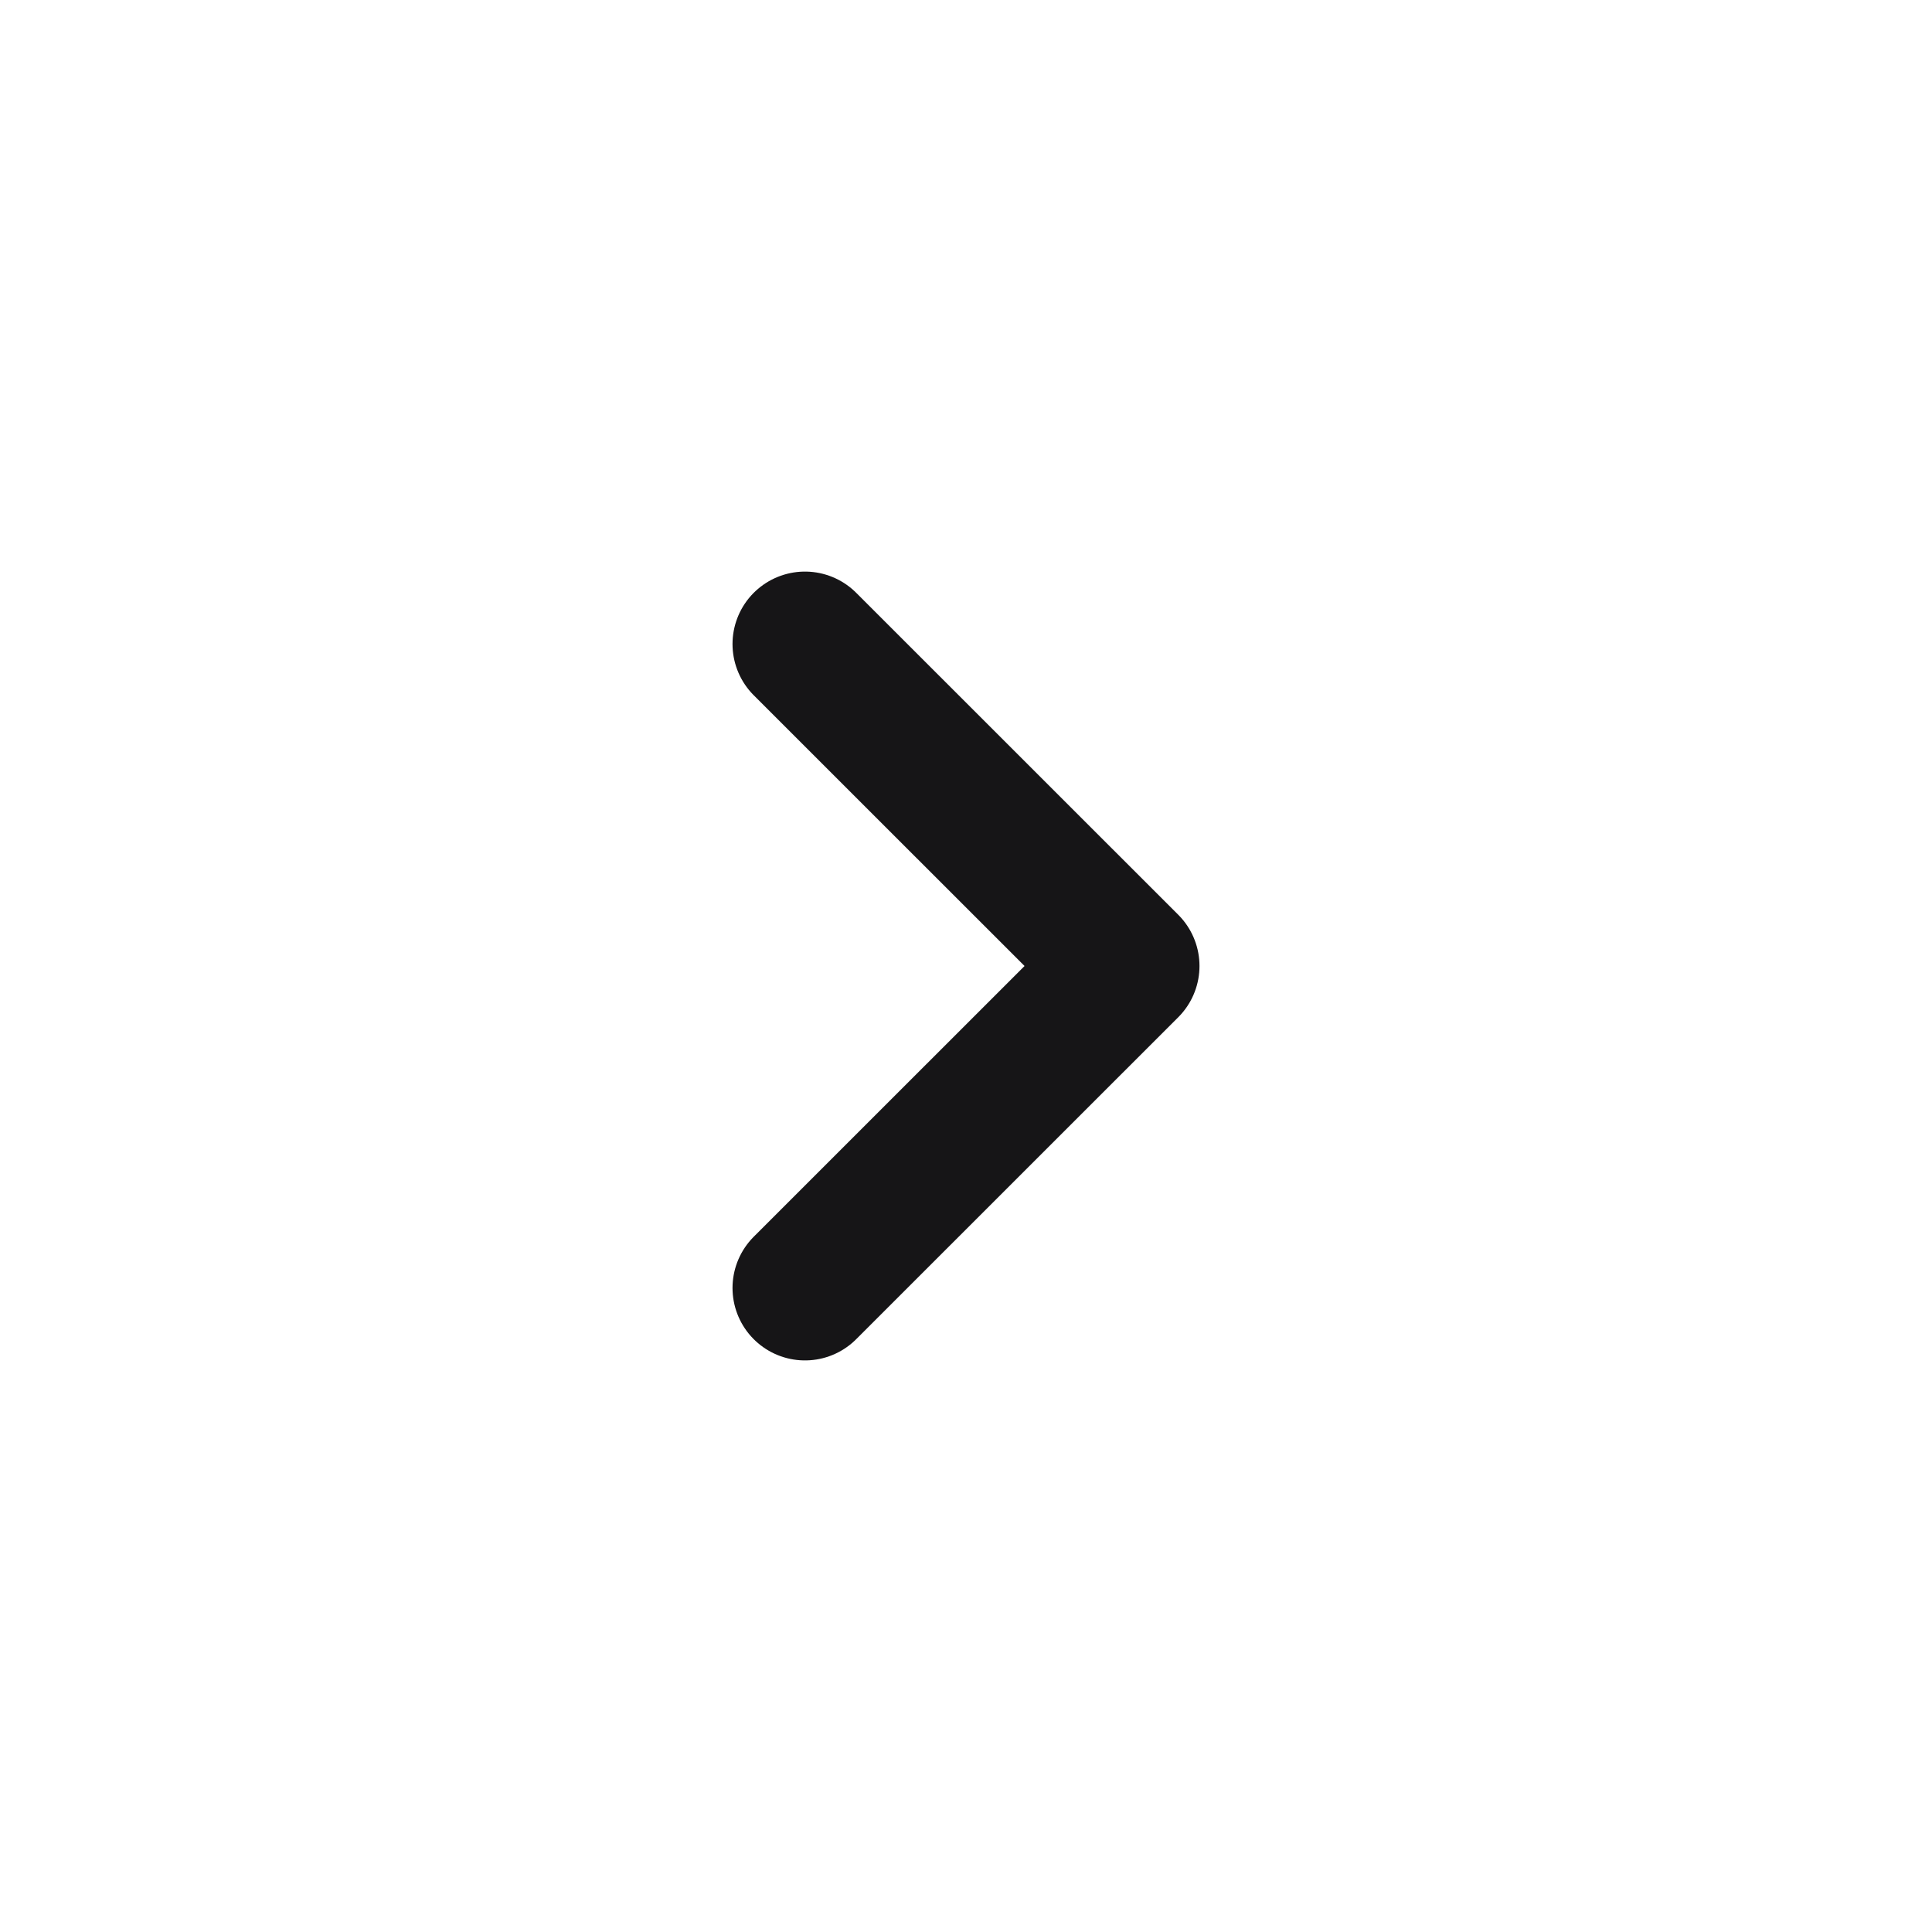
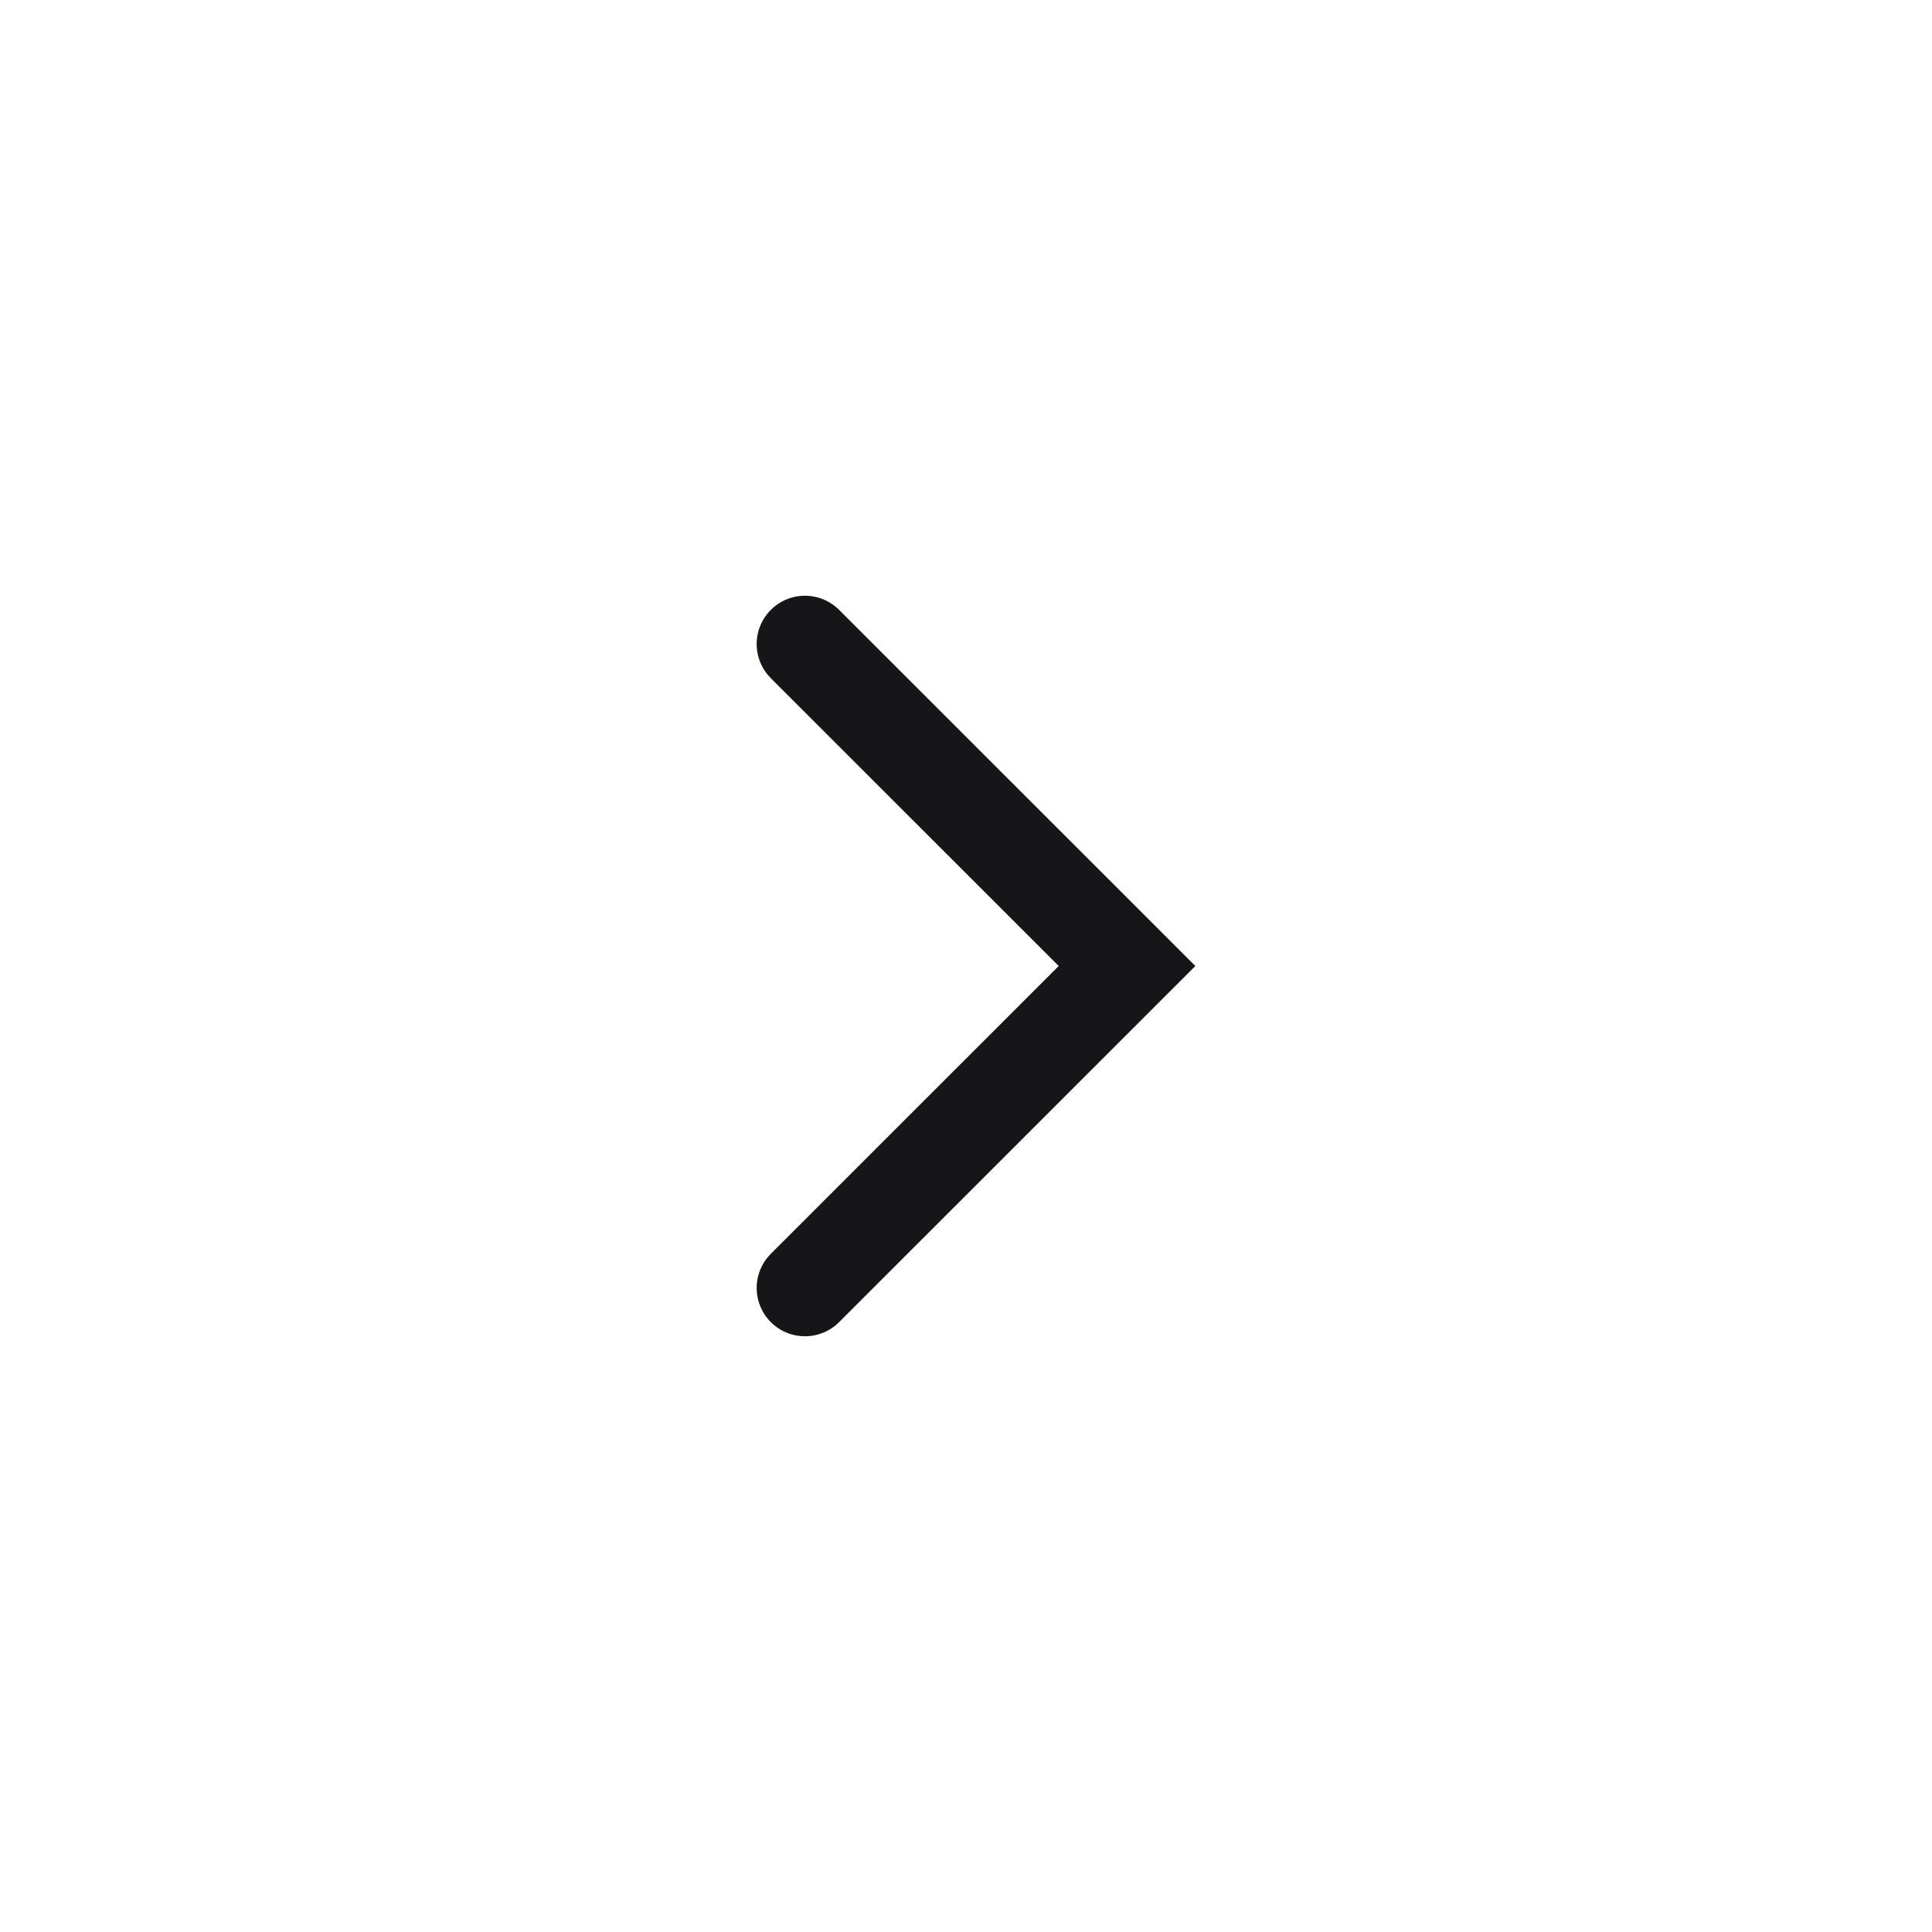
<svg xmlns="http://www.w3.org/2000/svg" width="20" height="20" viewBox="0 0 20 20" fill="none">
-   <path d="M8.333 13.333L11.667 10L8.333 6.667" stroke="#161517" stroke-width="1.5" stroke-linecap="round" stroke-linejoin="round" />
+   <path d="M8.333 13.333L11.667 10L8.333 6.667" stroke="#161517" strokeWidth="1.5" stroke-linecap="round" strokeLinejoin="round" />
</svg>
